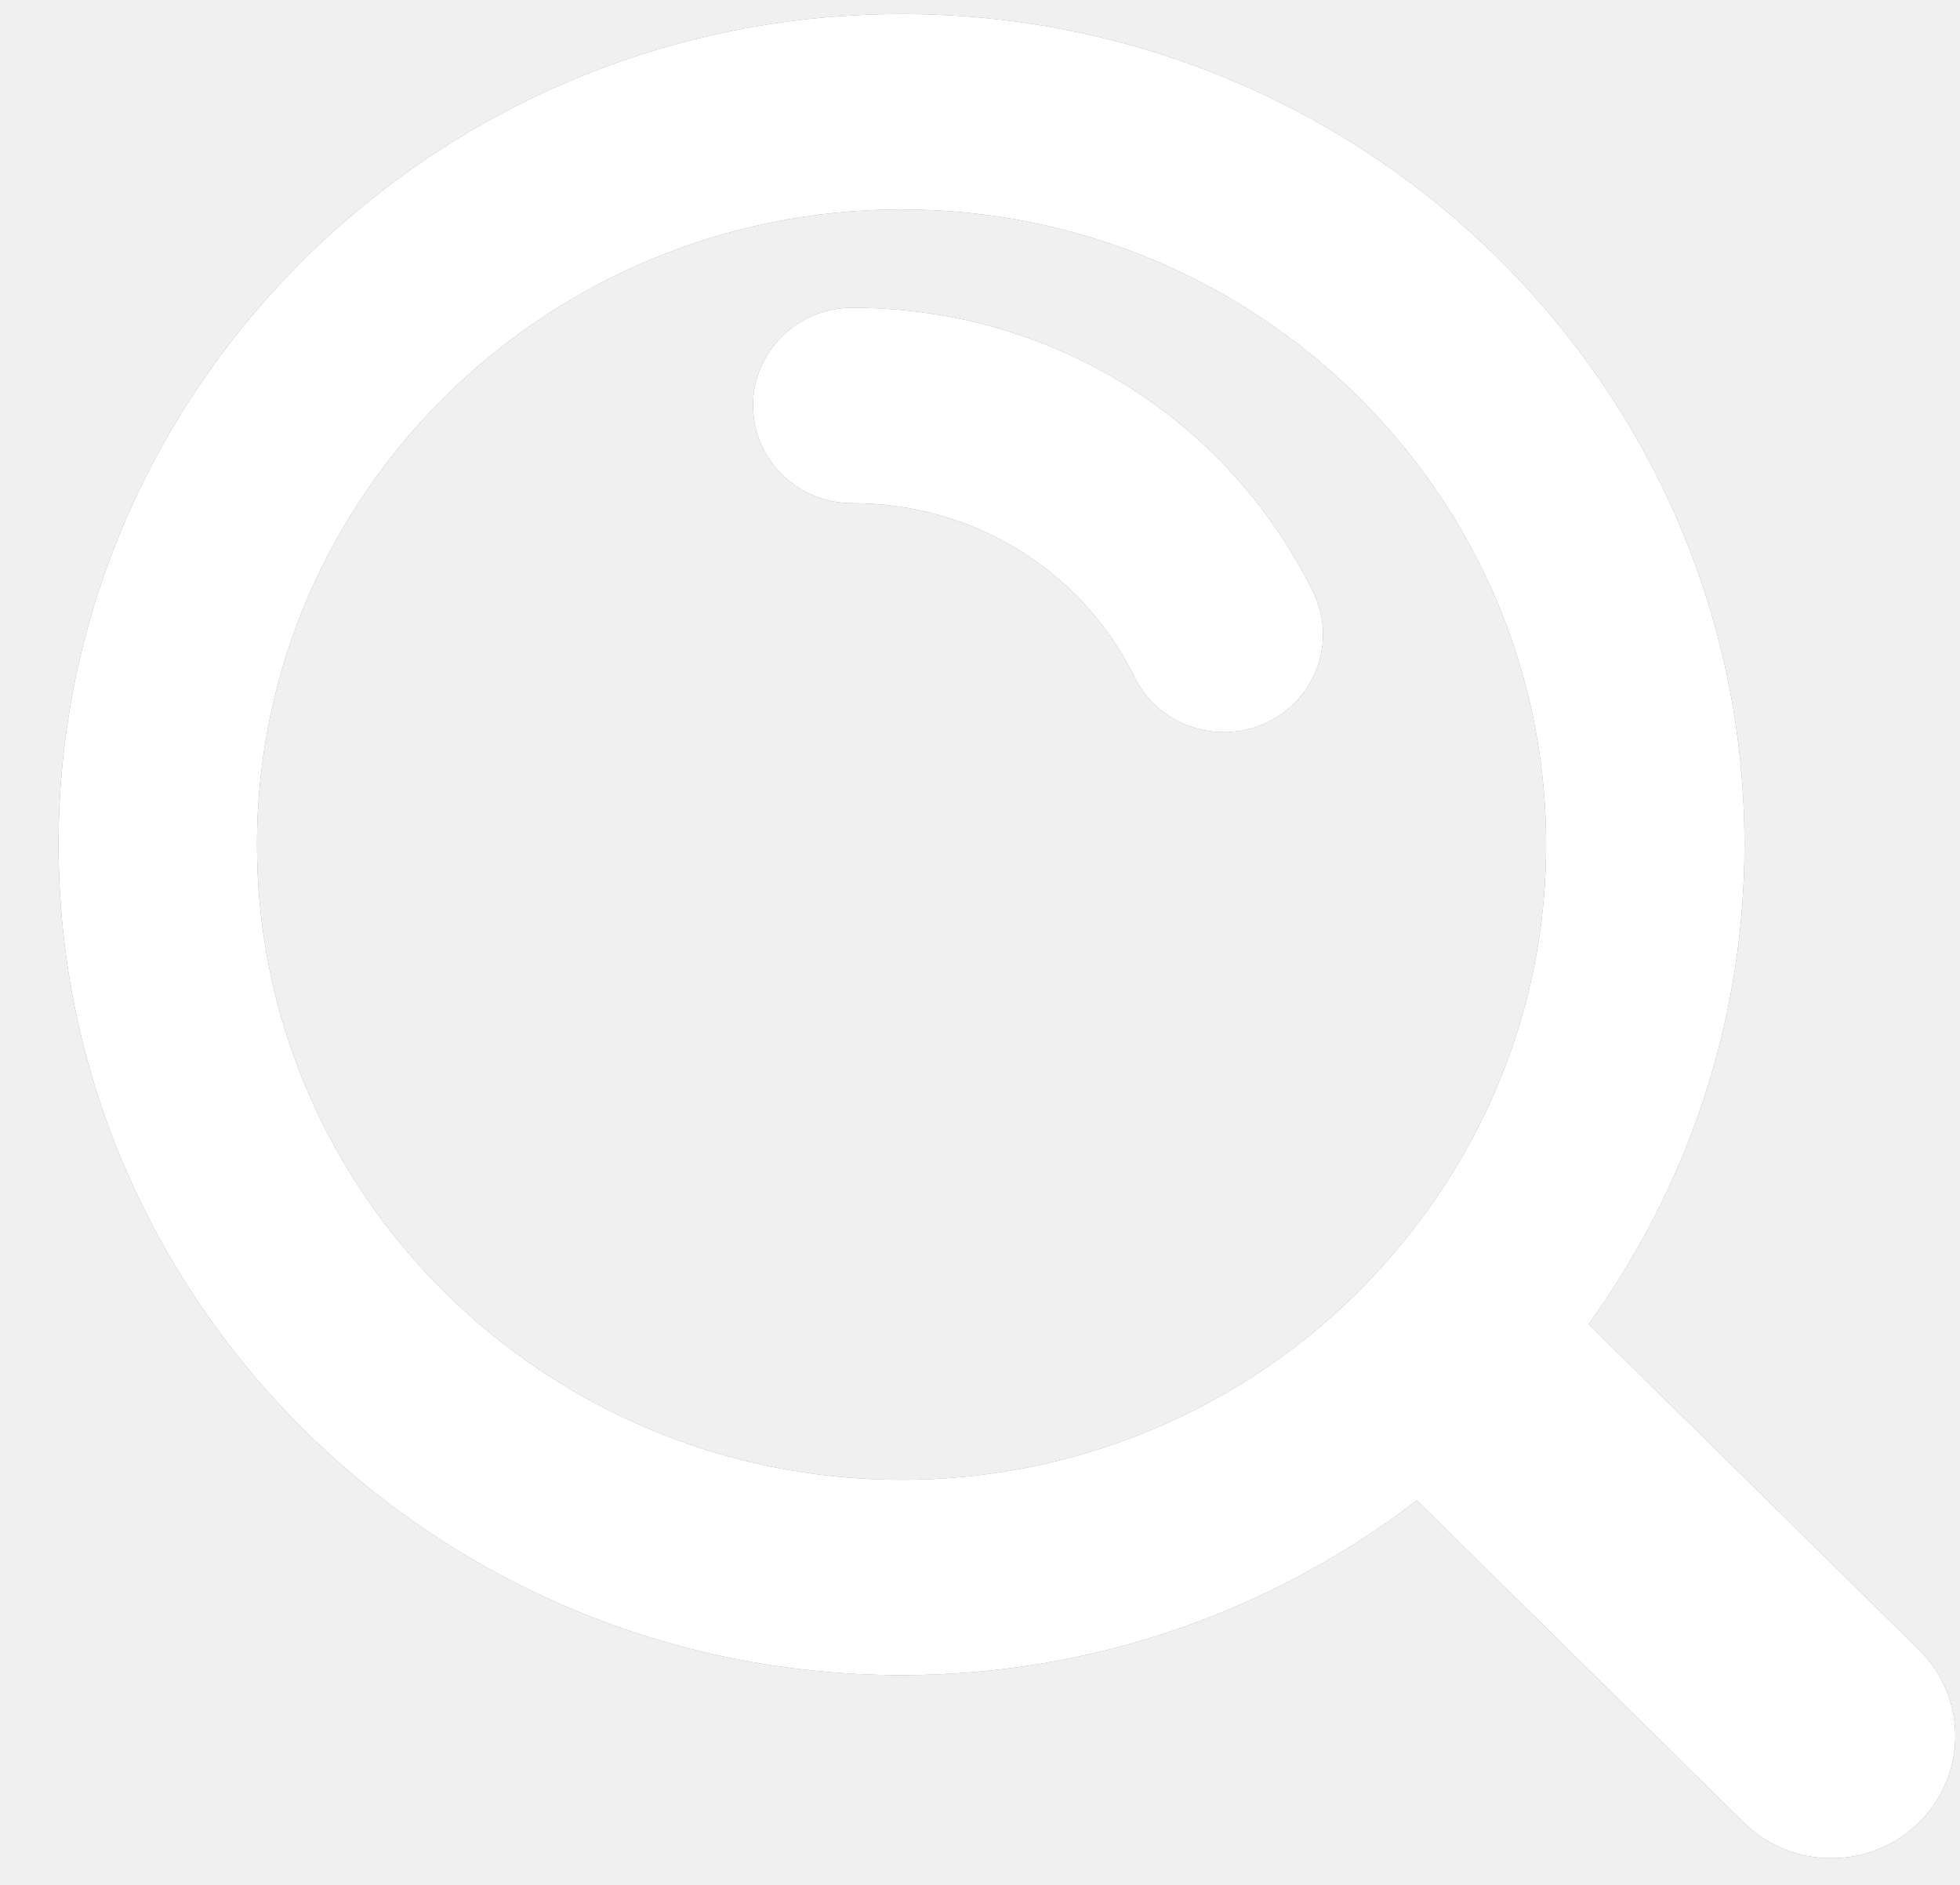
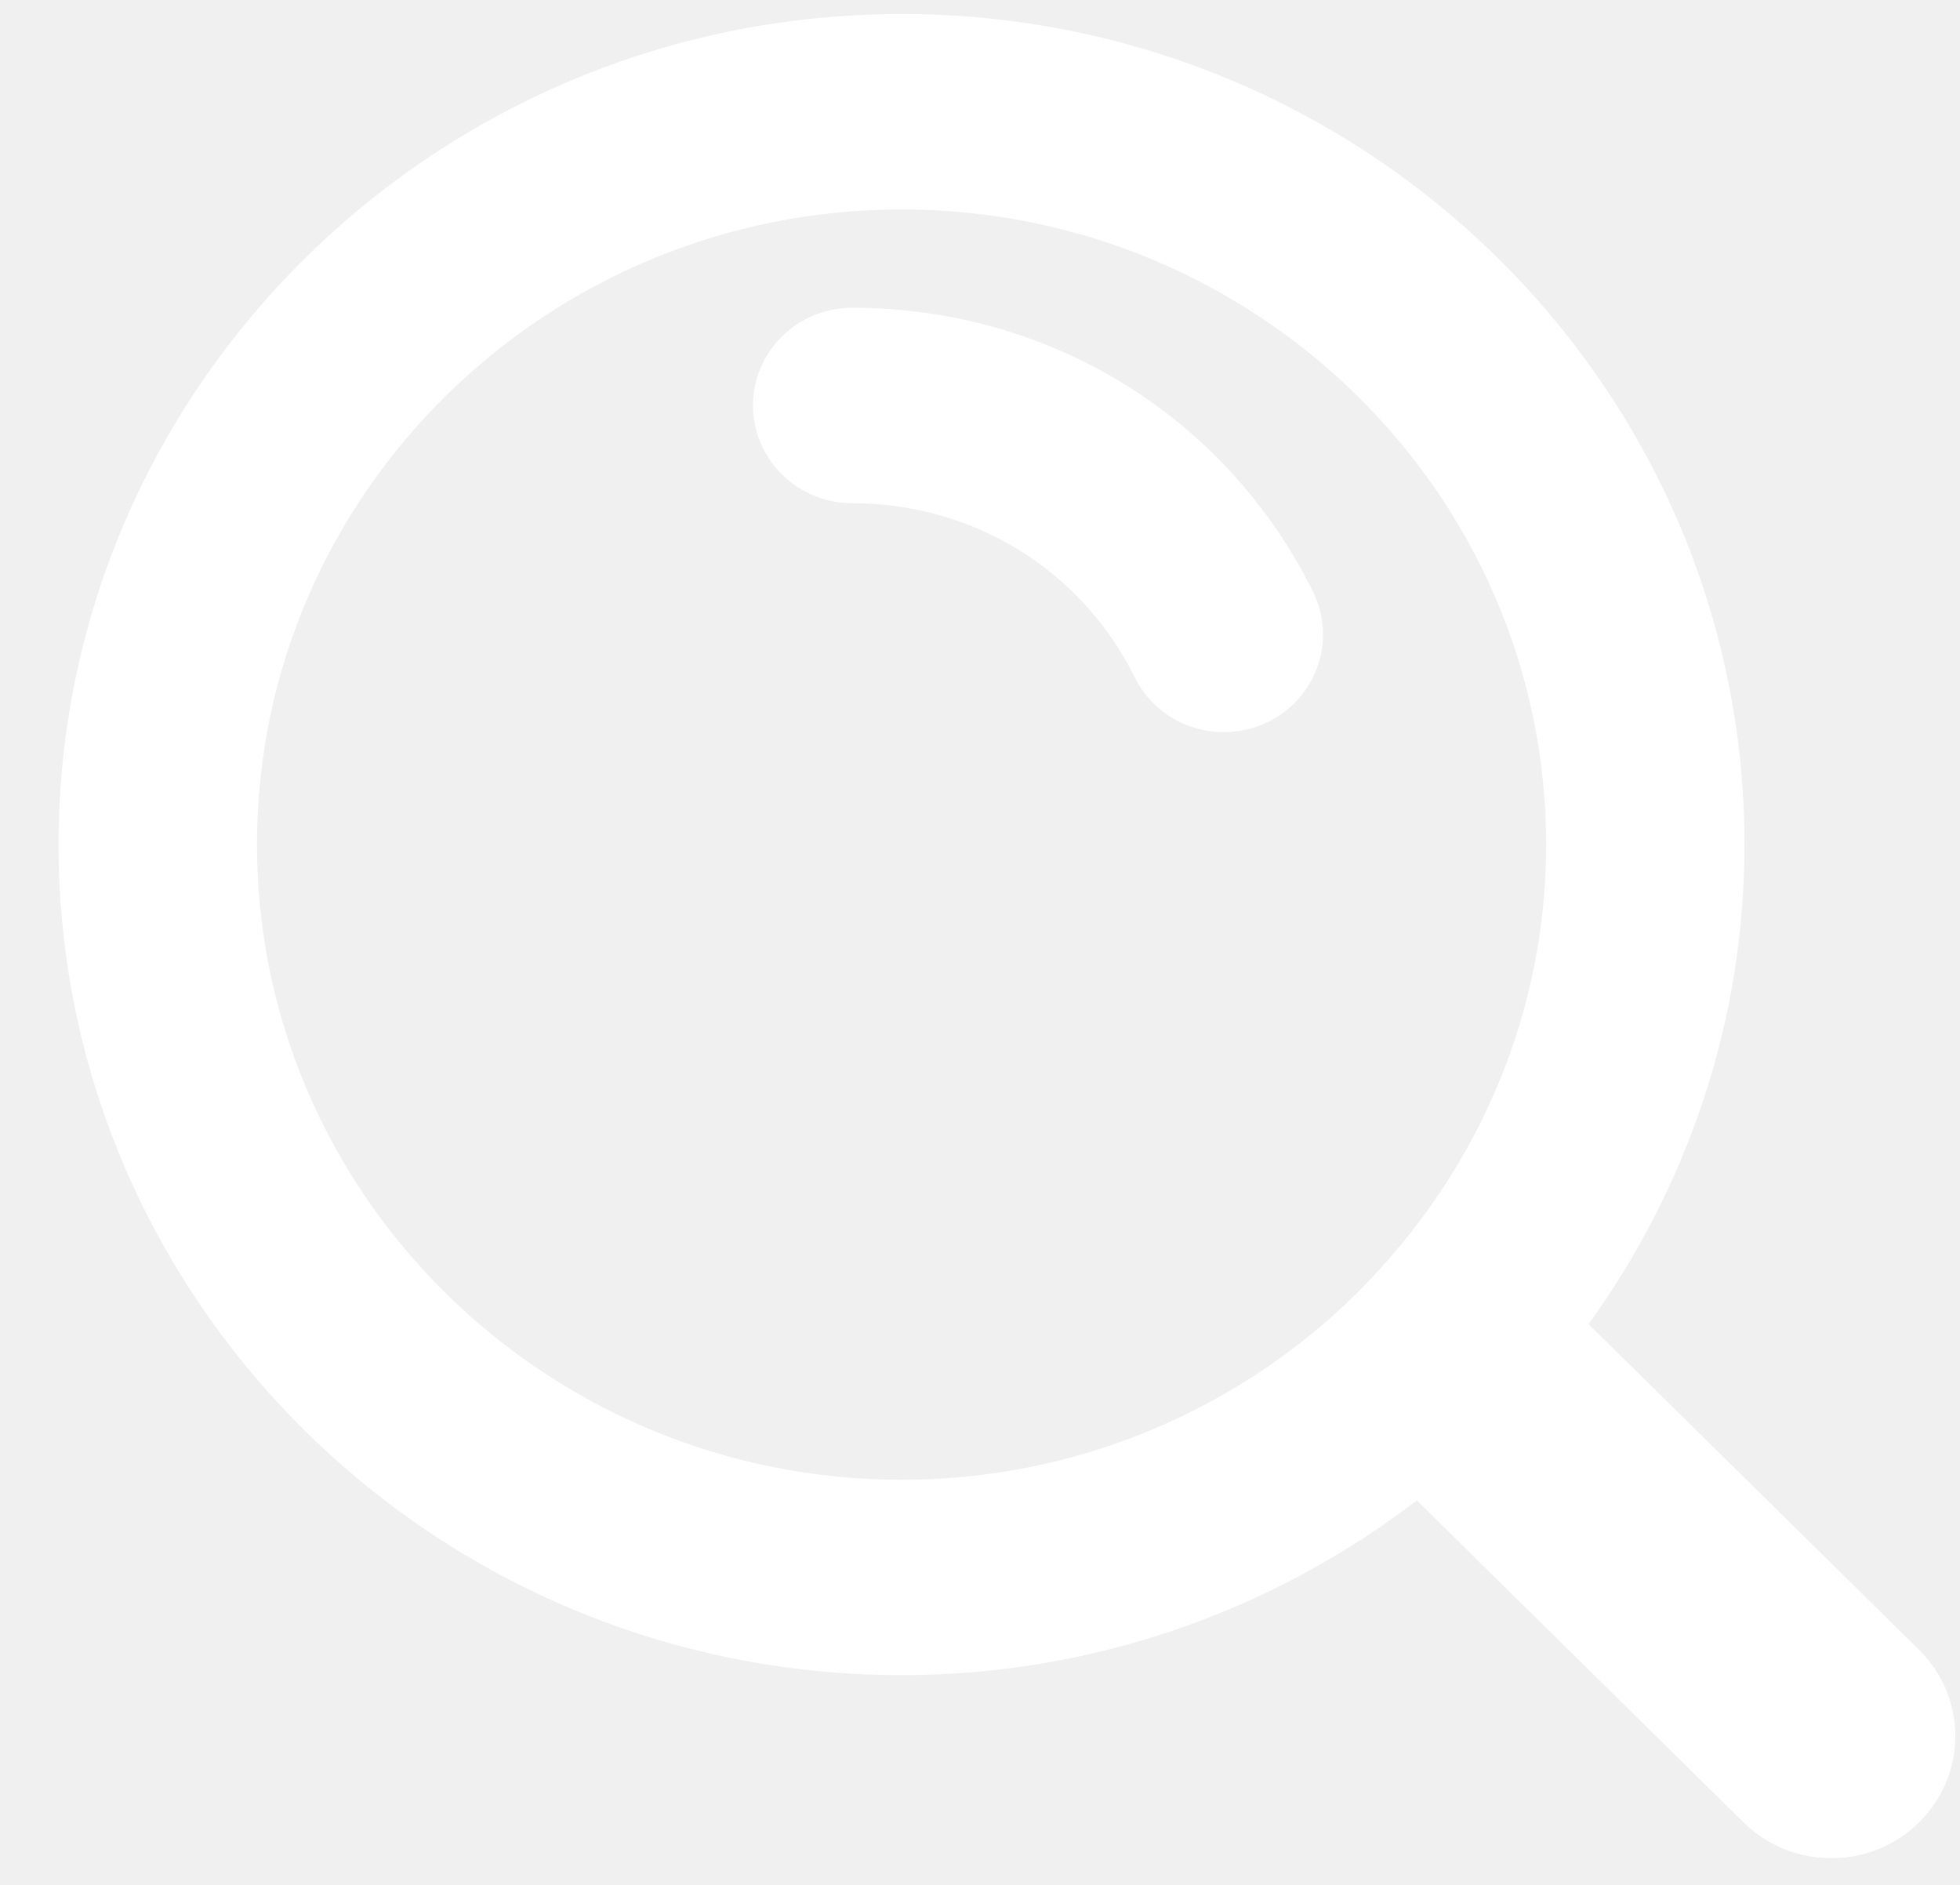
- <svg xmlns="http://www.w3.org/2000/svg" width="26px" height="25px">
-   <defs>
-     <filter id="Filter_0">
-       <feFlood flood-color="rgb(255, 255, 255)" flood-opacity="1" result="floodOut" />
-       <feComposite operator="atop" in="floodOut" in2="SourceGraphic" result="compOut" />
-       <feBlend mode="normal" in="compOut" in2="SourceGraphic" />
-     </filter>
-   </defs>
-   <g filter="url(#Filter_0)">
-     <path fill-rule="evenodd" fill="rgb(0, 0, 0)" d="M25.456,24.172 C25.135,24.489 24.714,24.646 24.293,24.646 C23.873,24.646 23.451,24.489 23.130,24.172 L18.795,19.901 C16.902,21.348 14.535,22.218 11.959,22.218 C5.793,22.218 0.777,17.276 0.777,11.202 C0.777,5.128 5.793,0.186 11.959,0.186 C18.125,0.186 23.141,5.128 23.141,11.202 C23.141,13.572 22.370,15.764 21.073,17.563 L25.456,21.881 C26.098,22.514 26.098,23.540 25.456,24.172 ZM11.960,2.778 C7.245,2.778 3.409,6.557 3.409,11.202 C3.409,15.847 7.245,19.626 11.960,19.627 C14.064,19.627 15.990,18.871 17.481,17.624 C17.941,17.240 18.355,16.805 18.724,16.336 C19.840,14.913 20.510,13.135 20.510,11.202 C20.510,6.557 16.674,2.778 11.960,2.778 ZM16.810,9.581 C16.625,9.668 16.429,9.711 16.234,9.711 C15.747,9.711 15.280,9.444 15.052,8.983 C14.347,7.559 12.911,6.674 11.304,6.674 C10.578,6.674 9.989,6.094 9.989,5.377 C9.989,4.663 10.578,4.082 11.304,4.082 C13.925,4.082 16.268,5.525 17.417,7.847 C17.735,8.491 17.464,9.267 16.810,9.581 Z" />
-   </g>
+ <svg xmlns="http://www.w3.org/2000/svg" width="26" height="25" viewBox="0 0 26 25" fill="none">
+   <path fill-rule="evenodd" clip-rule="evenodd" d="M25.456 24.172C25.135 24.489 24.714 24.646 24.293 24.646C23.873 24.646 23.451 24.489 23.13 24.172L18.795 19.901C16.902 21.348 14.535 22.218 11.959 22.218C5.793 22.218 0.777 17.276 0.777 11.202C0.777 5.128 5.793 0.186 11.959 0.186C18.125 0.186 23.141 5.128 23.141 11.202C23.141 13.572 22.37 15.764 21.073 17.563L25.456 21.881C26.098 22.514 26.098 23.54 25.456 24.172ZM11.96 2.778C7.245 2.778 3.409 6.557 3.409 11.202C3.409 15.847 7.245 19.626 11.96 19.627C14.064 19.627 15.99 18.871 17.481 17.624C17.941 17.24 18.355 16.805 18.724 16.336C19.84 14.913 20.51 13.135 20.51 11.202C20.51 6.557 16.674 2.778 11.96 2.778ZM16.81 9.581C16.625 9.668 16.429 9.711 16.234 9.711C15.747 9.711 15.28 9.444 15.052 8.983C14.347 7.559 12.911 6.674 11.304 6.674C10.578 6.674 9.989 6.094 9.989 5.377C9.989 4.663 10.578 4.082 11.304 4.082C13.925 4.082 16.268 5.525 17.417 7.847C17.735 8.491 17.464 9.267 16.81 9.581Z" fill="white" />
</svg>
